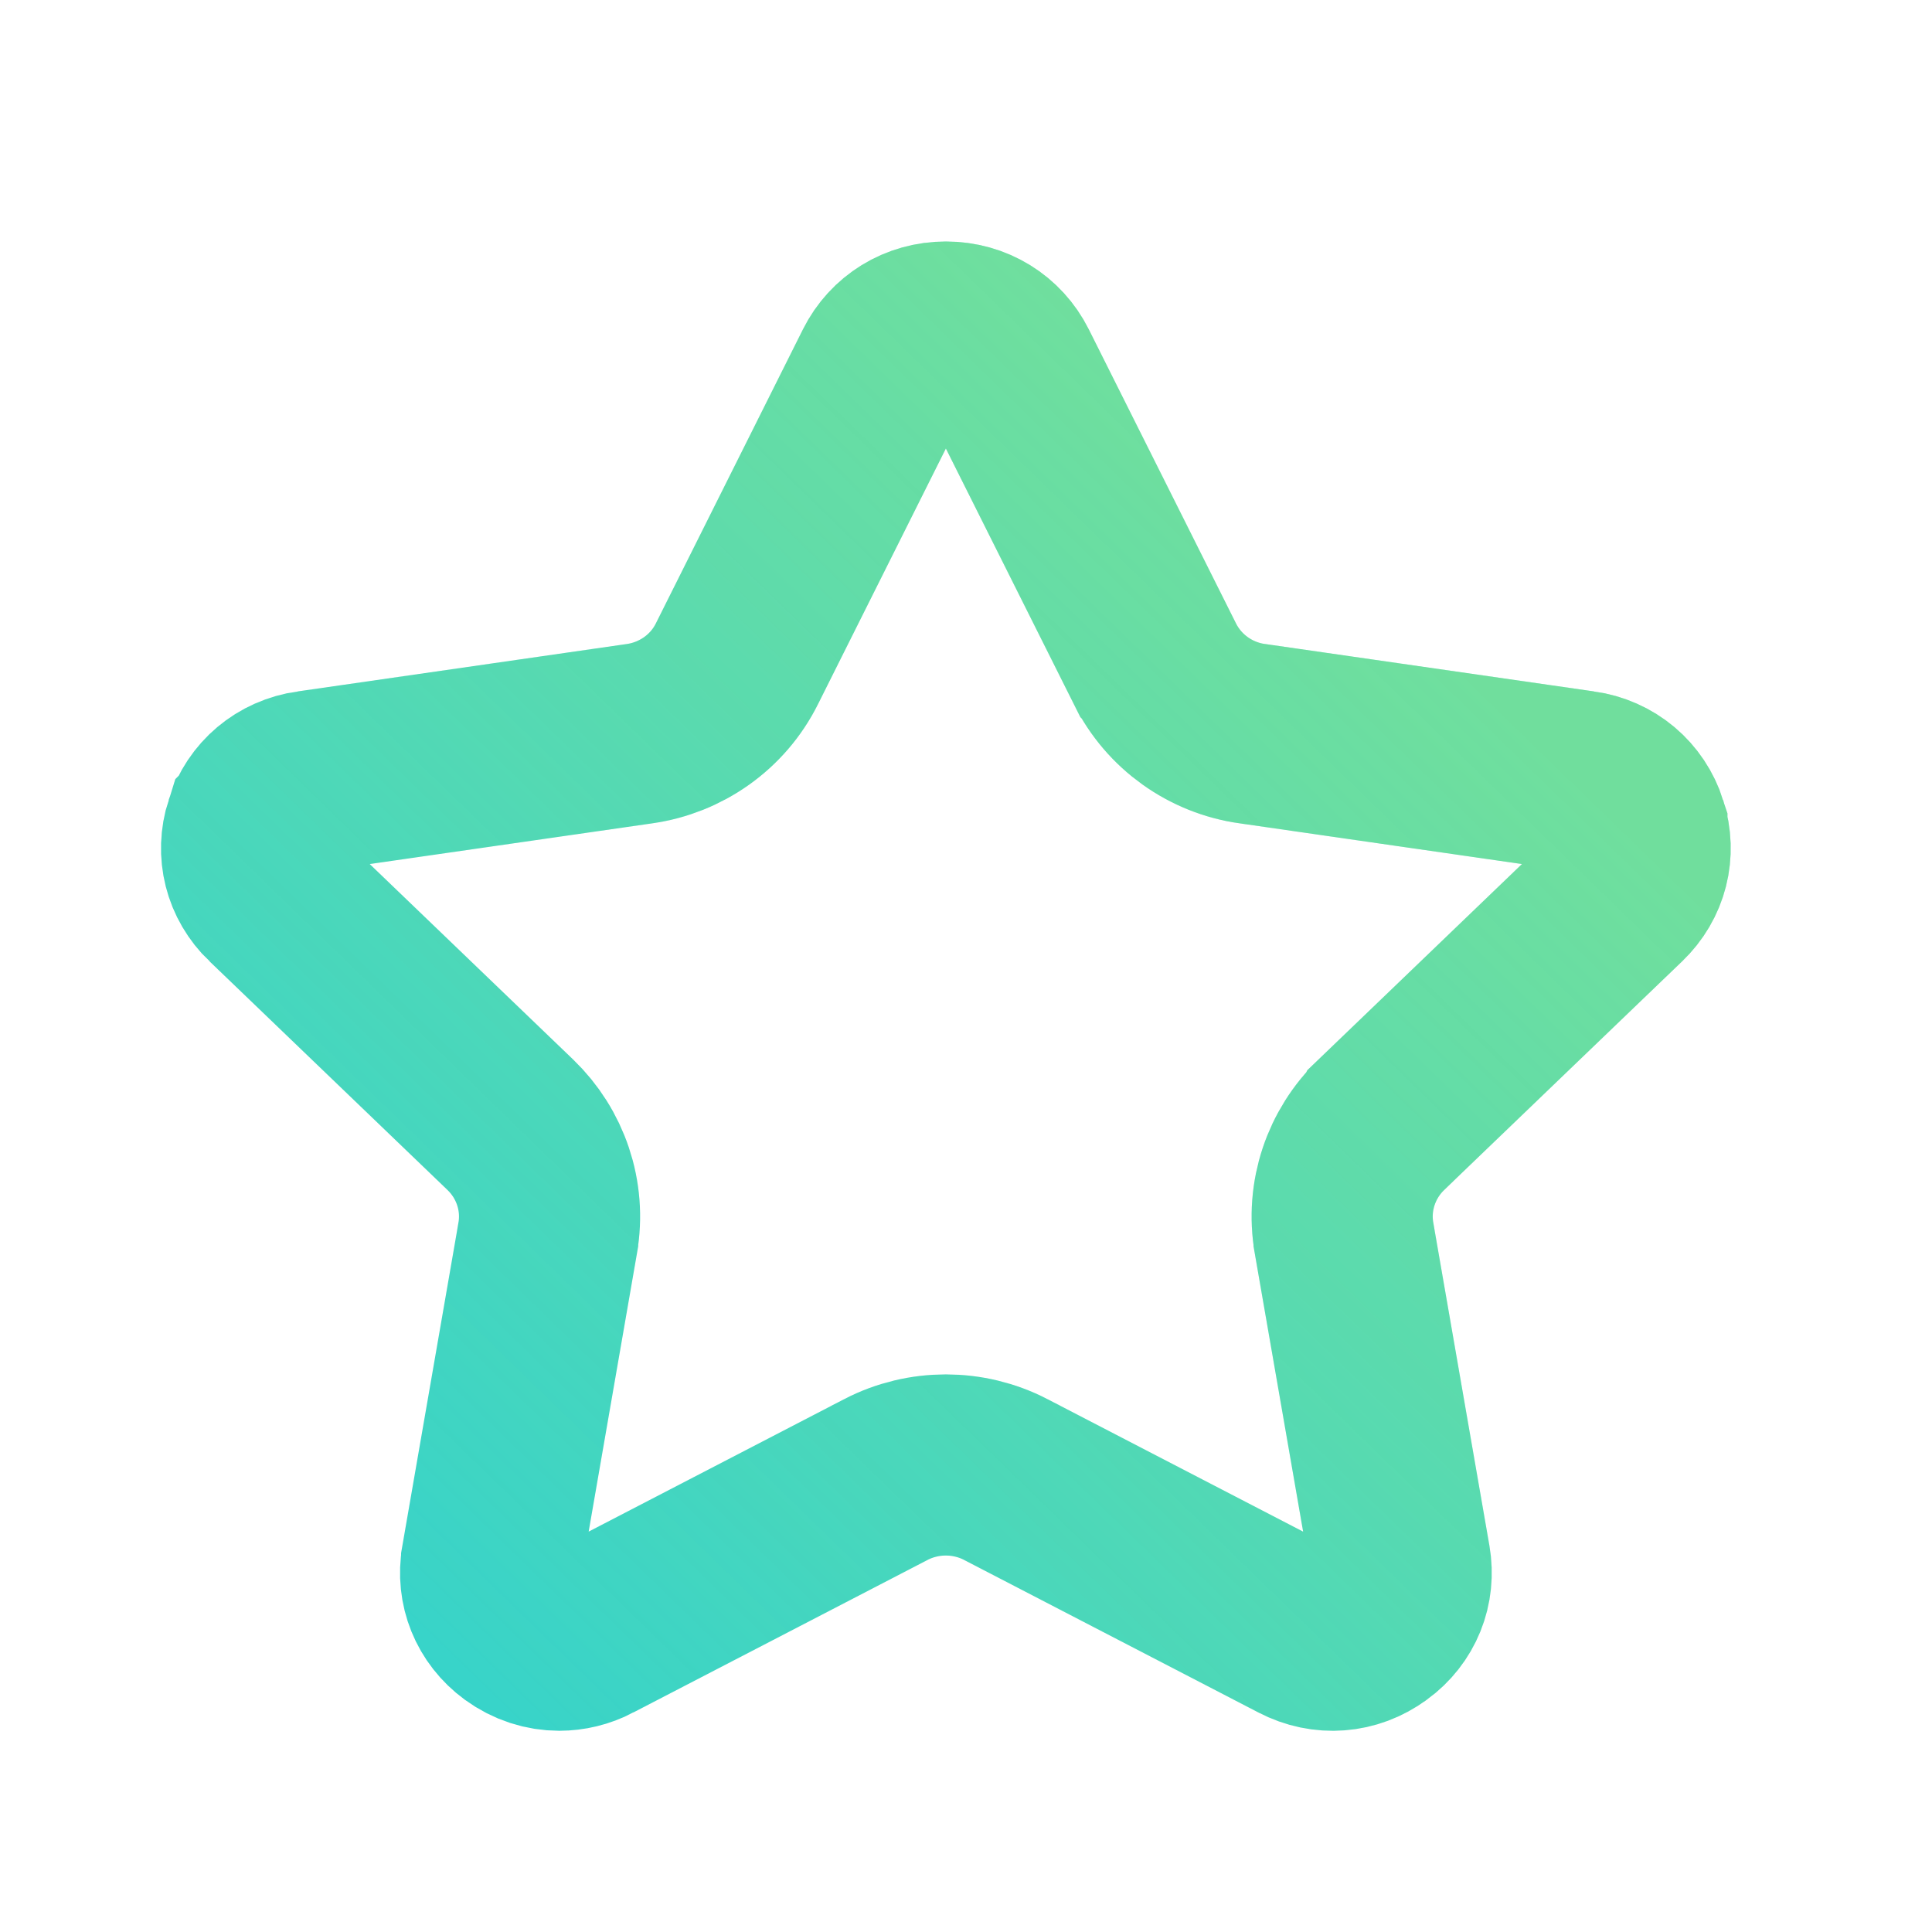
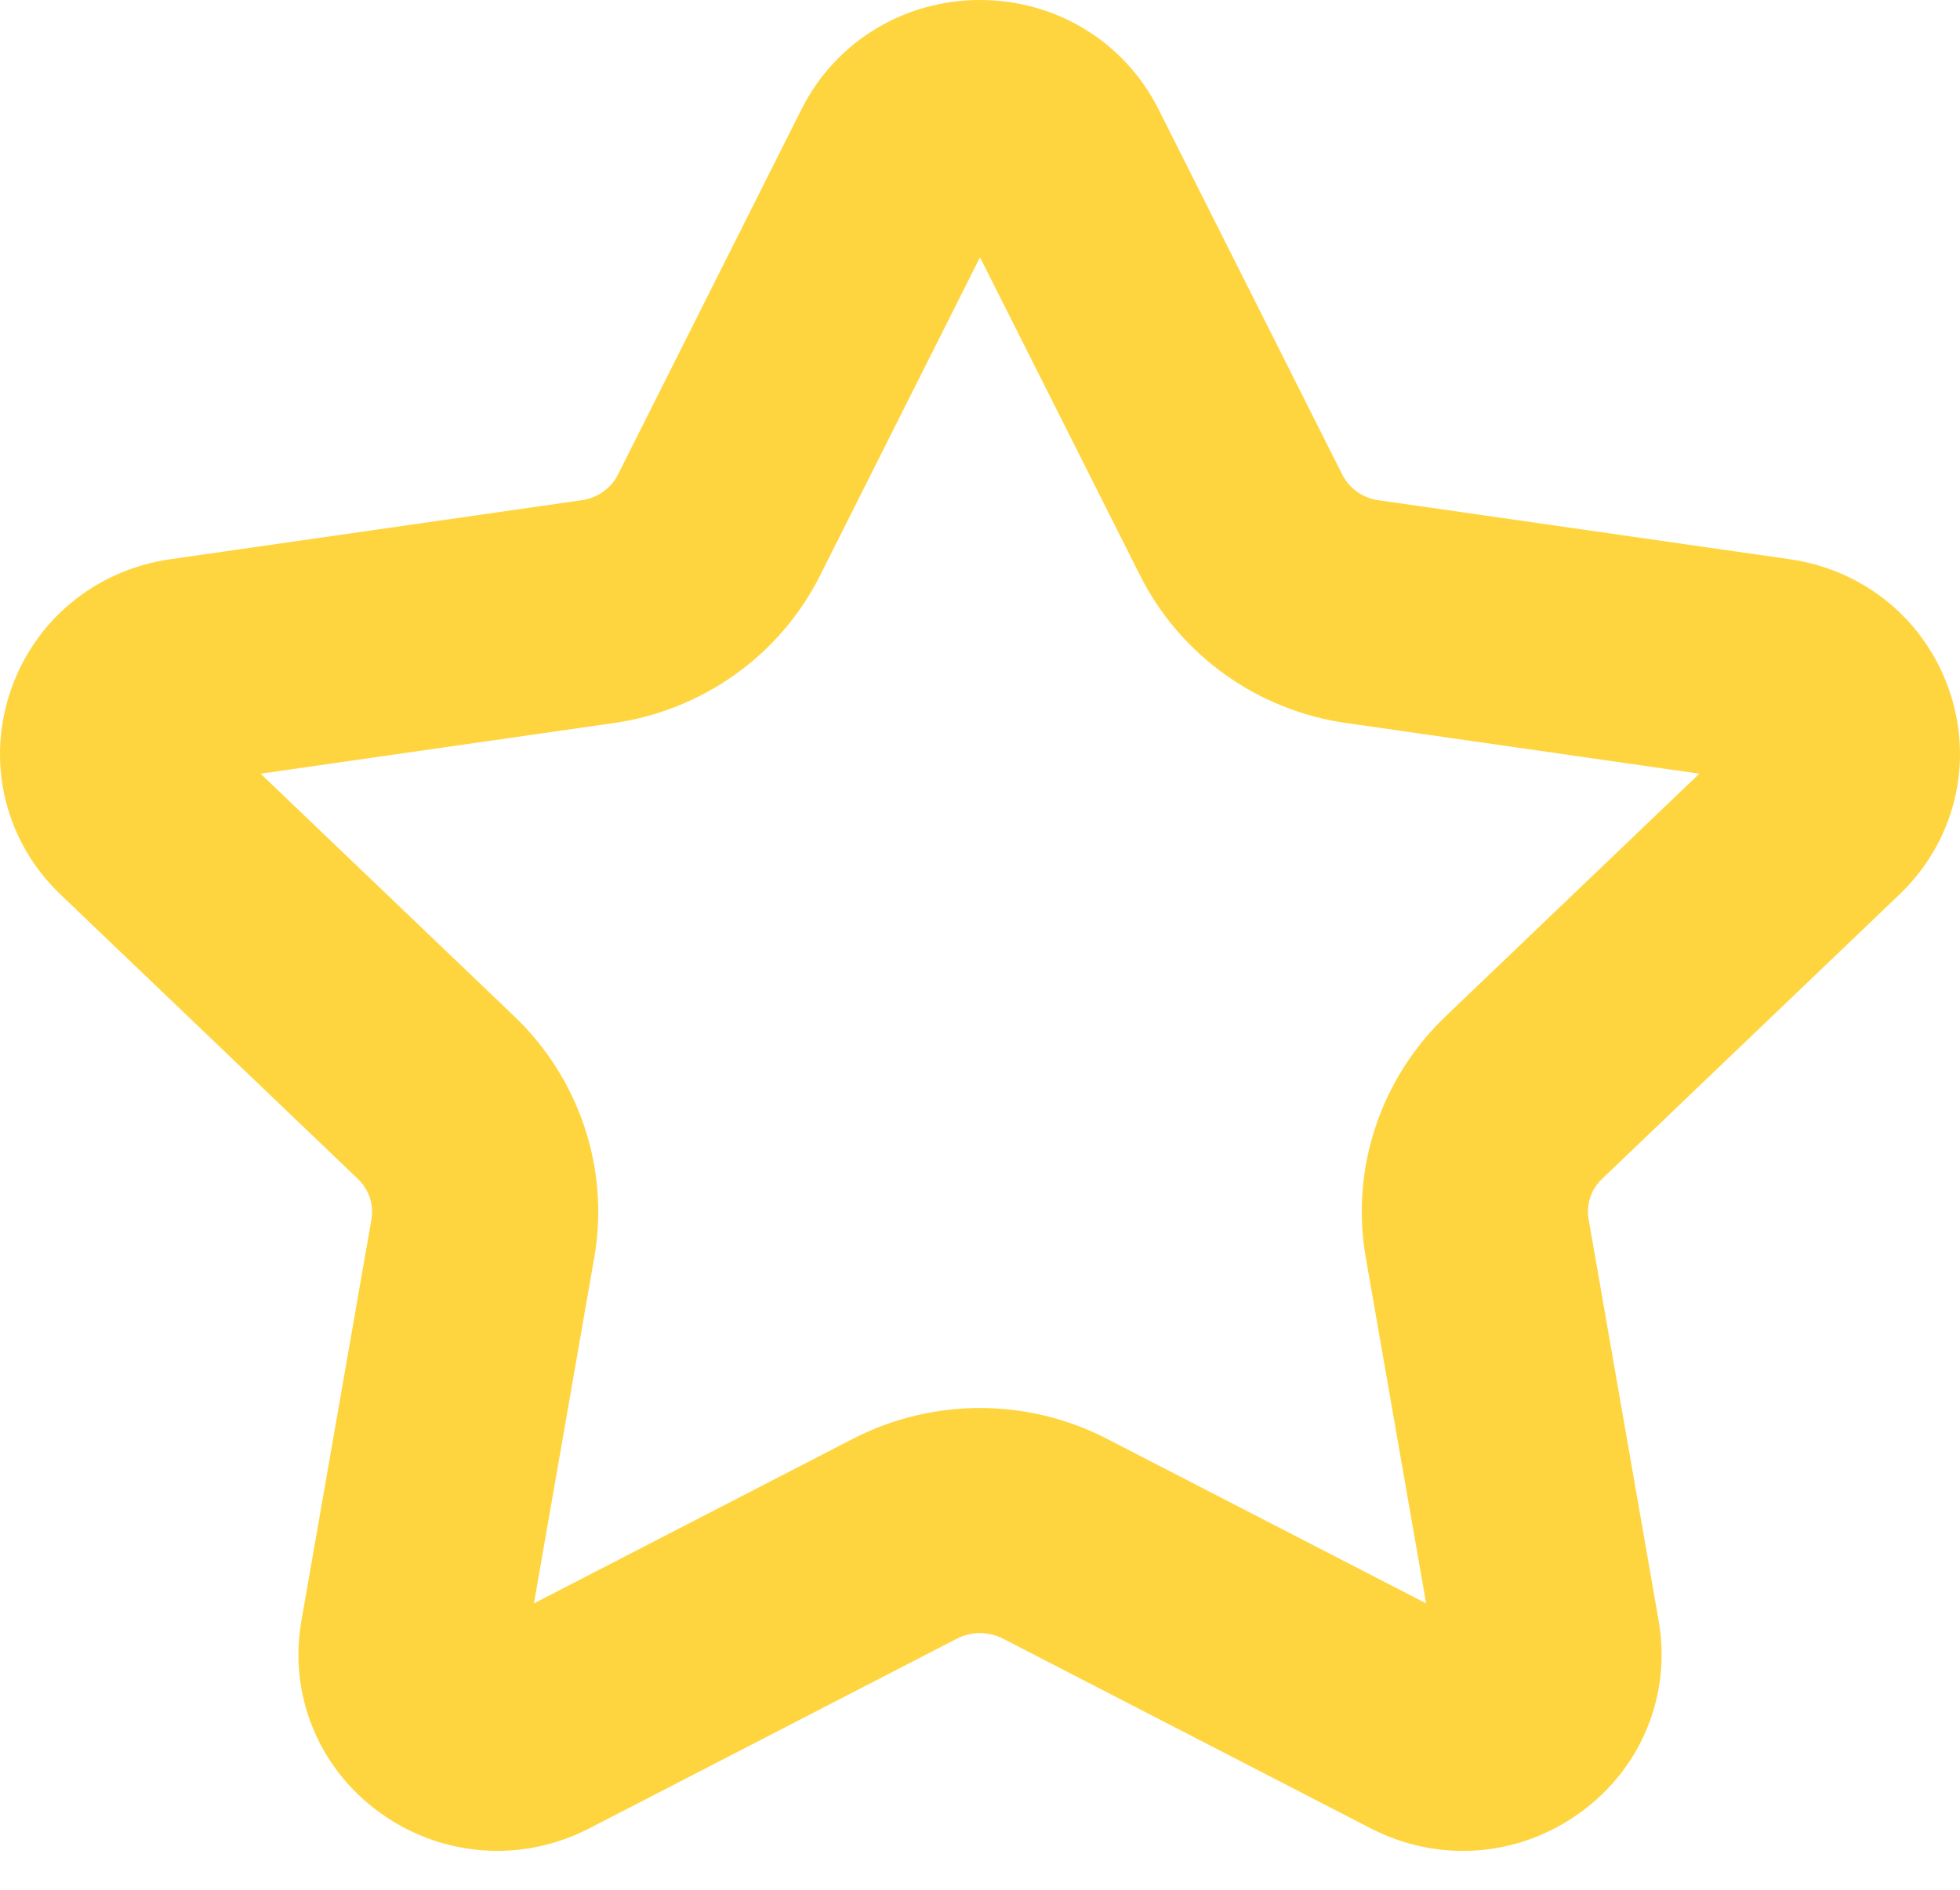
- <svg xmlns="http://www.w3.org/2000/svg" width="32" height="32" viewBox="0 0 32 32" fill="none">
-   <path d="M8.143 25.857L8.143 25.855L9.071 20.51C9.071 20.509 9.071 20.509 9.071 20.509C9.194 19.805 8.948 19.107 8.454 18.631L8.452 18.629L4.511 14.842L4.509 14.841C4.198 14.542 4.091 14.114 4.221 13.709L4.222 13.708C4.354 13.294 4.698 13 5.142 12.937L5.144 12.937L10.593 12.152C11.275 12.055 11.889 11.633 12.207 10.992L14.641 6.126C14.641 6.126 14.641 6.126 14.641 6.126C14.641 6.126 14.641 6.126 14.641 6.126C14.834 5.741 15.219 5.5 15.667 5.5C16.114 5.5 16.499 5.741 16.692 6.126C16.692 6.126 16.692 6.126 16.692 6.126L19.127 10.99C19.128 10.991 19.128 10.992 19.128 10.992C19.444 11.626 20.051 12.054 20.74 12.152C20.741 12.152 20.743 12.152 20.744 12.152L26.189 12.937L26.191 12.937C26.635 13 26.979 13.294 27.112 13.708L27.112 13.709C27.242 14.113 27.135 14.541 26.822 14.841L26.821 14.842L22.879 18.629L22.878 18.631C22.38 19.111 22.14 19.811 22.262 20.509C22.262 20.509 22.262 20.51 22.262 20.51L23.191 25.855C23.264 26.276 23.1 26.685 22.75 26.94L22.747 26.942C22.39 27.205 21.934 27.241 21.535 27.033L21.531 27.031L16.661 24.507L16.66 24.506C16.037 24.184 15.295 24.184 14.672 24.506L14.671 24.507L9.8 27.032L9.798 27.034C9.623 27.125 9.441 27.167 9.263 27.167C9.03 27.167 8.793 27.094 8.583 26.941C8.233 26.684 8.07 26.275 8.143 25.857Z" stroke="#36D3CA" stroke-width="3" />
-   <path d="M8.143 25.857L8.143 25.855L9.071 20.51C9.071 20.509 9.071 20.509 9.071 20.509C9.194 19.805 8.948 19.107 8.454 18.631L8.452 18.629L4.511 14.842L4.509 14.841C4.198 14.542 4.091 14.114 4.221 13.709L4.222 13.708C4.354 13.294 4.698 13 5.142 12.937L5.144 12.937L10.593 12.152C11.275 12.055 11.889 11.633 12.207 10.992L14.641 6.126C14.641 6.126 14.641 6.126 14.641 6.126C14.641 6.126 14.641 6.126 14.641 6.126C14.834 5.741 15.219 5.5 15.667 5.5C16.114 5.5 16.499 5.741 16.692 6.126C16.692 6.126 16.692 6.126 16.692 6.126L19.127 10.99C19.128 10.991 19.128 10.992 19.128 10.992C19.444 11.626 20.051 12.054 20.74 12.152C20.741 12.152 20.743 12.152 20.744 12.152L26.189 12.937L26.191 12.937C26.635 13 26.979 13.294 27.112 13.708L27.112 13.709C27.242 14.113 27.135 14.541 26.822 14.841L26.821 14.842L22.879 18.629L22.878 18.631C22.38 19.111 22.14 19.811 22.262 20.509C22.262 20.509 22.262 20.51 22.262 20.51L23.191 25.855C23.264 26.276 23.1 26.685 22.75 26.94L22.747 26.942C22.39 27.205 21.934 27.241 21.535 27.033L21.531 27.031L16.661 24.507L16.66 24.506C16.037 24.184 15.295 24.184 14.672 24.506L14.671 24.507L9.8 27.032L9.798 27.034C9.623 27.125 9.441 27.167 9.263 27.167C9.03 27.167 8.793 27.094 8.583 26.941C8.233 26.684 8.07 26.275 8.143 25.857Z" stroke="url(#paint0_linear_18_2659)" stroke-opacity="0.3" stroke-width="3" />
-   <defs>
-     <linearGradient id="paint0_linear_18_2659" x1="23.5" y1="10.5" x2="6.5" y2="28" gradientUnits="userSpaceOnUse">
-       <stop stop-color="#F6FA36" />
-       <stop offset="1" stop-color="#F6FA36" stop-opacity="0" />
-     </linearGradient>
-   </defs>
+ <svg xmlns="http://www.w3.org/2000/svg" width="28" height="27" viewBox="0 0 28 27" fill="none">
+   <path fill-rule="evenodd" clip-rule="evenodd" d="M0.867 12.783L5.112 16.843C5.27 16.994 5.343 17.21 5.306 17.423L4.306 23.155C4.121 24.21 4.547 25.257 5.418 25.892C5.922 26.258 6.51 26.444 7.103 26.444C7.554 26.444 8.007 26.337 8.426 26.119L13.671 23.412C13.877 23.306 14.122 23.306 14.328 23.412L19.573 26.118C20.548 26.624 21.698 26.537 22.581 25.892C23.453 25.259 23.879 24.211 23.695 23.155L22.695 17.422C22.657 17.21 22.729 16.994 22.887 16.843L27.132 12.783C27.913 12.038 28.194 10.938 27.864 9.916C27.531 8.882 26.649 8.143 25.562 7.989L19.692 7.147C19.467 7.116 19.273 6.977 19.174 6.778L16.549 1.559C16.065 0.597 15.089 0 14 0C12.912 0 11.935 0.597 11.451 1.559L8.828 6.78C8.73 6.977 8.535 7.116 8.308 7.147L2.438 7.989C1.351 8.143 0.469 8.882 0.136 9.916C-0.194 10.938 0.086 12.038 0.867 12.783ZM8.765 10.331L3.723 11.054L7.354 14.527C8.26 15.396 8.715 16.677 8.489 17.973C8.489 17.973 8.489 17.973 8.489 17.973C8.489 17.974 8.488 17.975 8.488 17.976L7.628 22.908L12.186 20.556C13.323 19.97 14.676 19.97 15.812 20.556L20.373 22.908L19.513 17.978C19.512 17.977 19.512 17.975 19.512 17.974C19.286 16.688 19.731 15.404 20.645 14.527L20.649 14.523L24.276 11.054L19.244 10.332C19.241 10.332 19.238 10.331 19.235 10.331C17.976 10.152 16.864 9.373 16.284 8.216L14 3.676L11.72 8.213C11.133 9.39 10.006 10.155 8.765 10.331Z" fill="#FFD53F" />
</svg>
